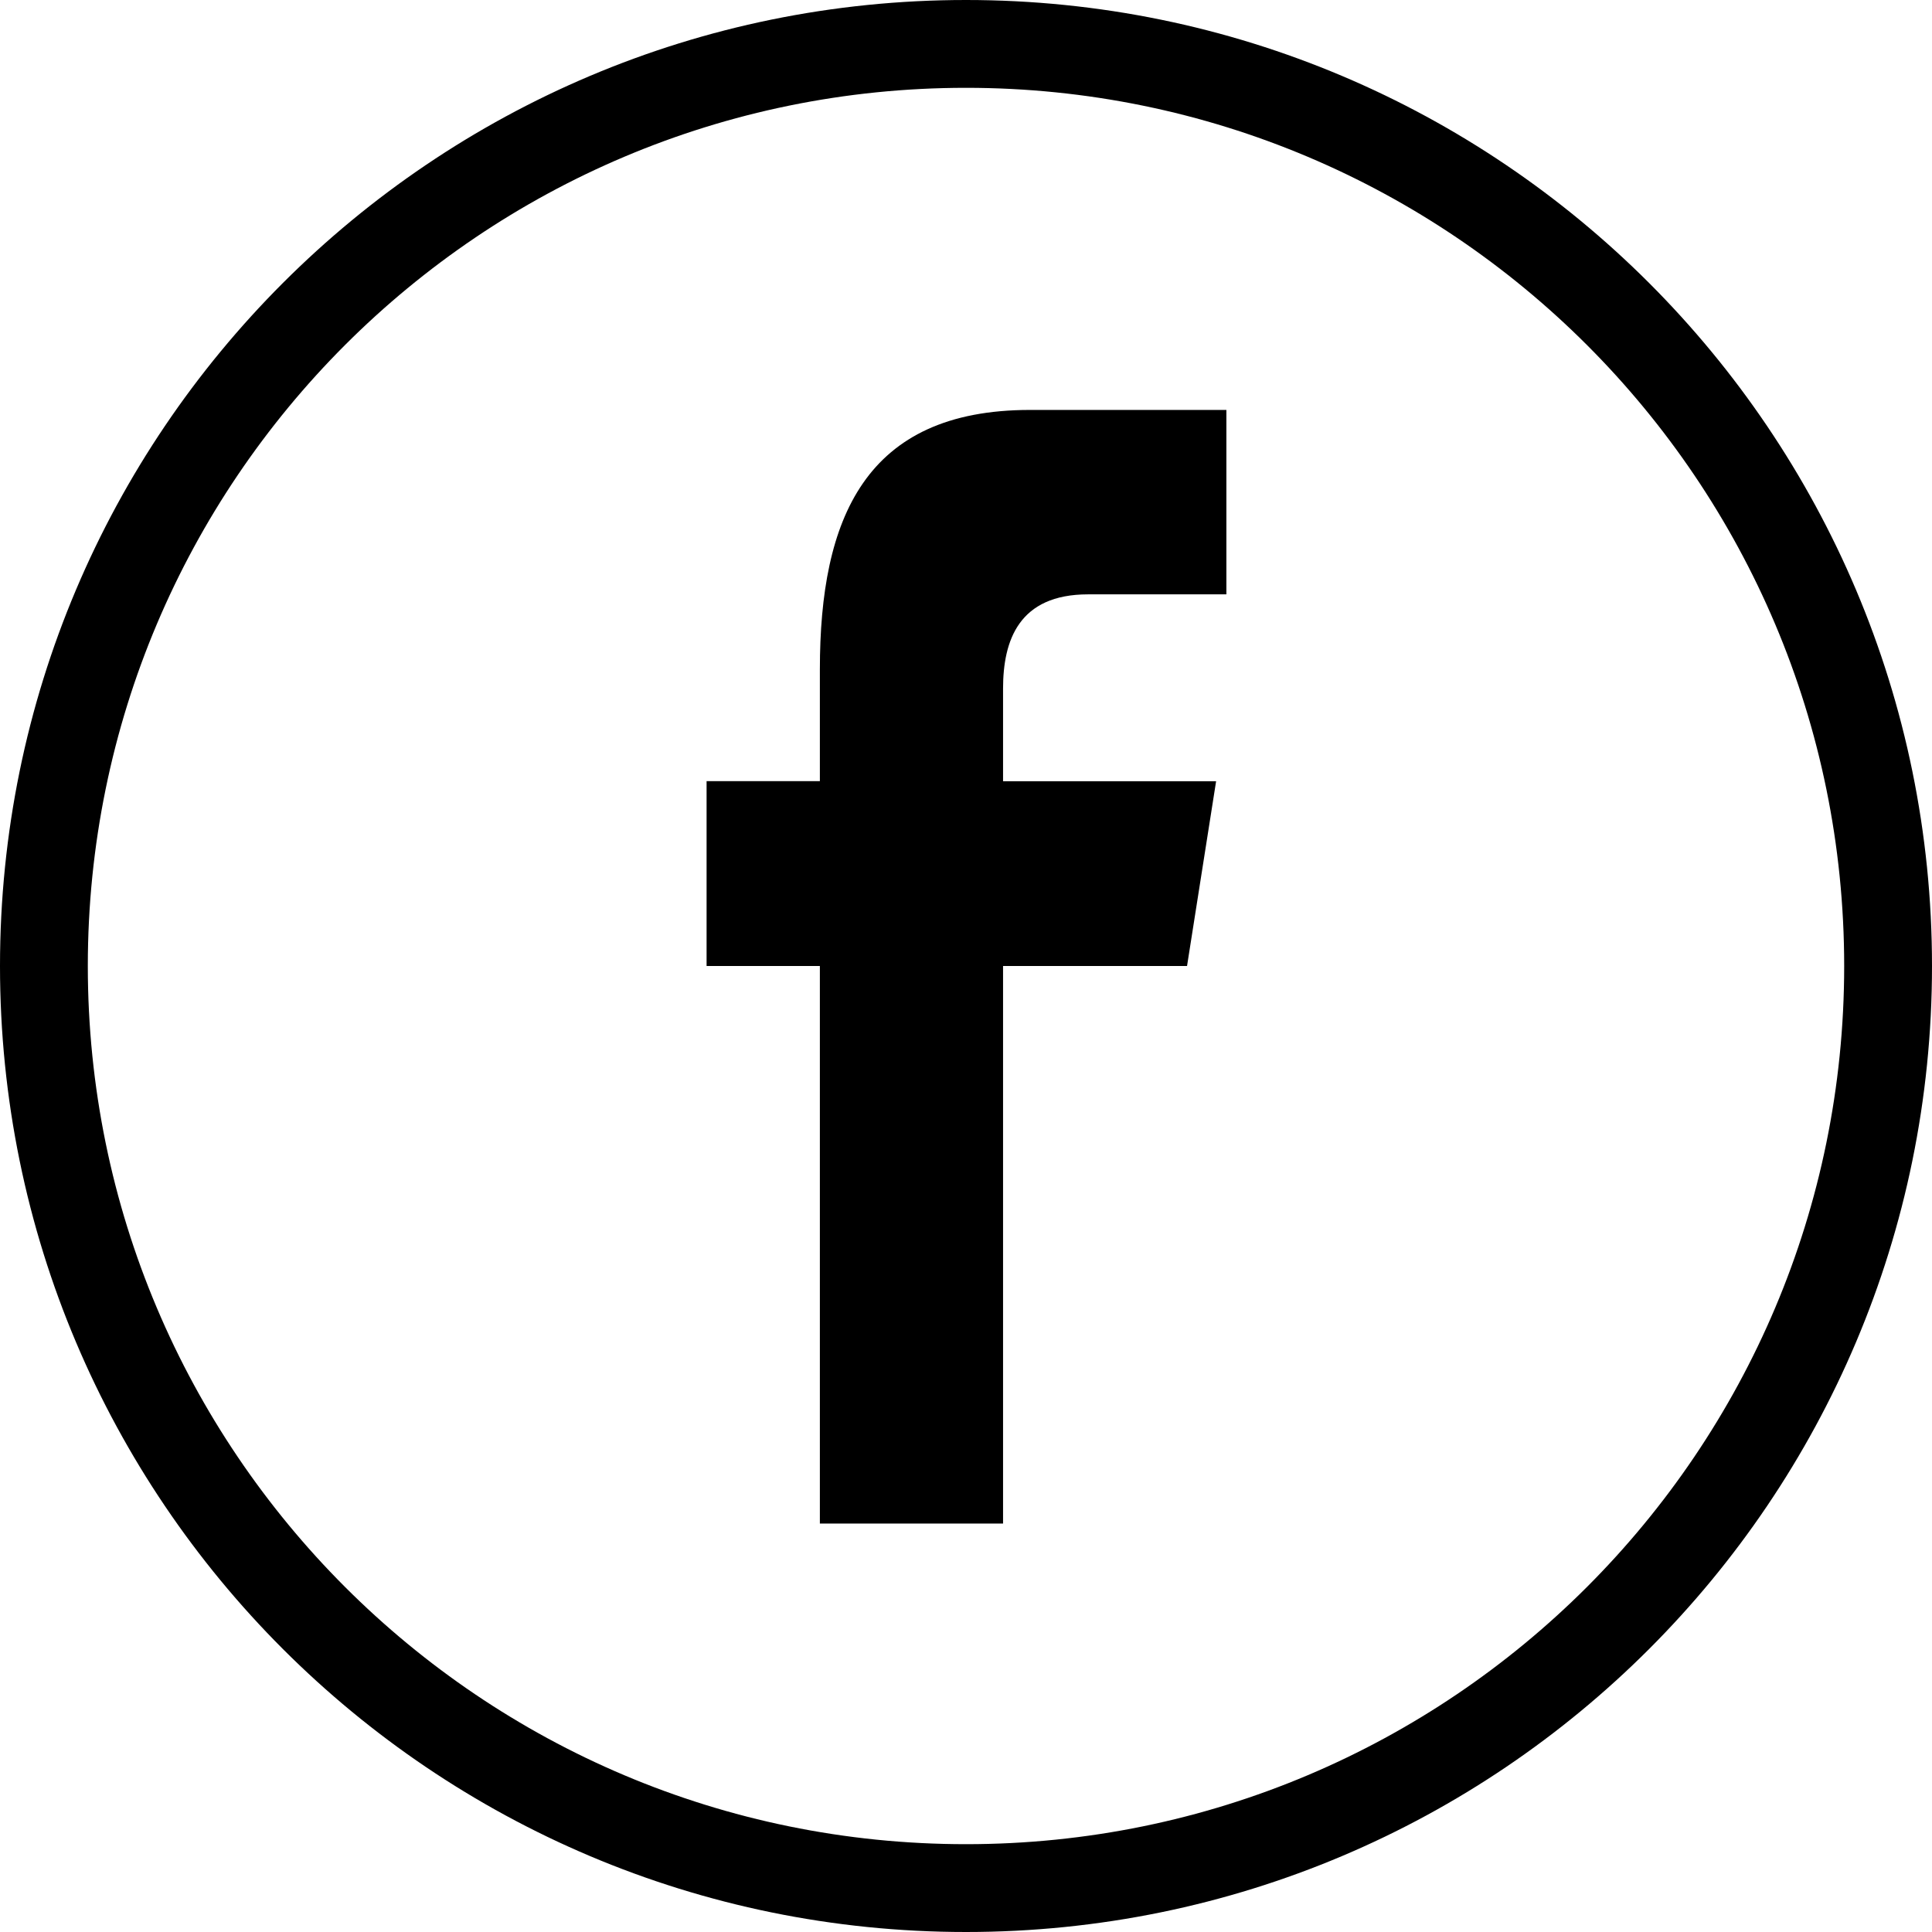
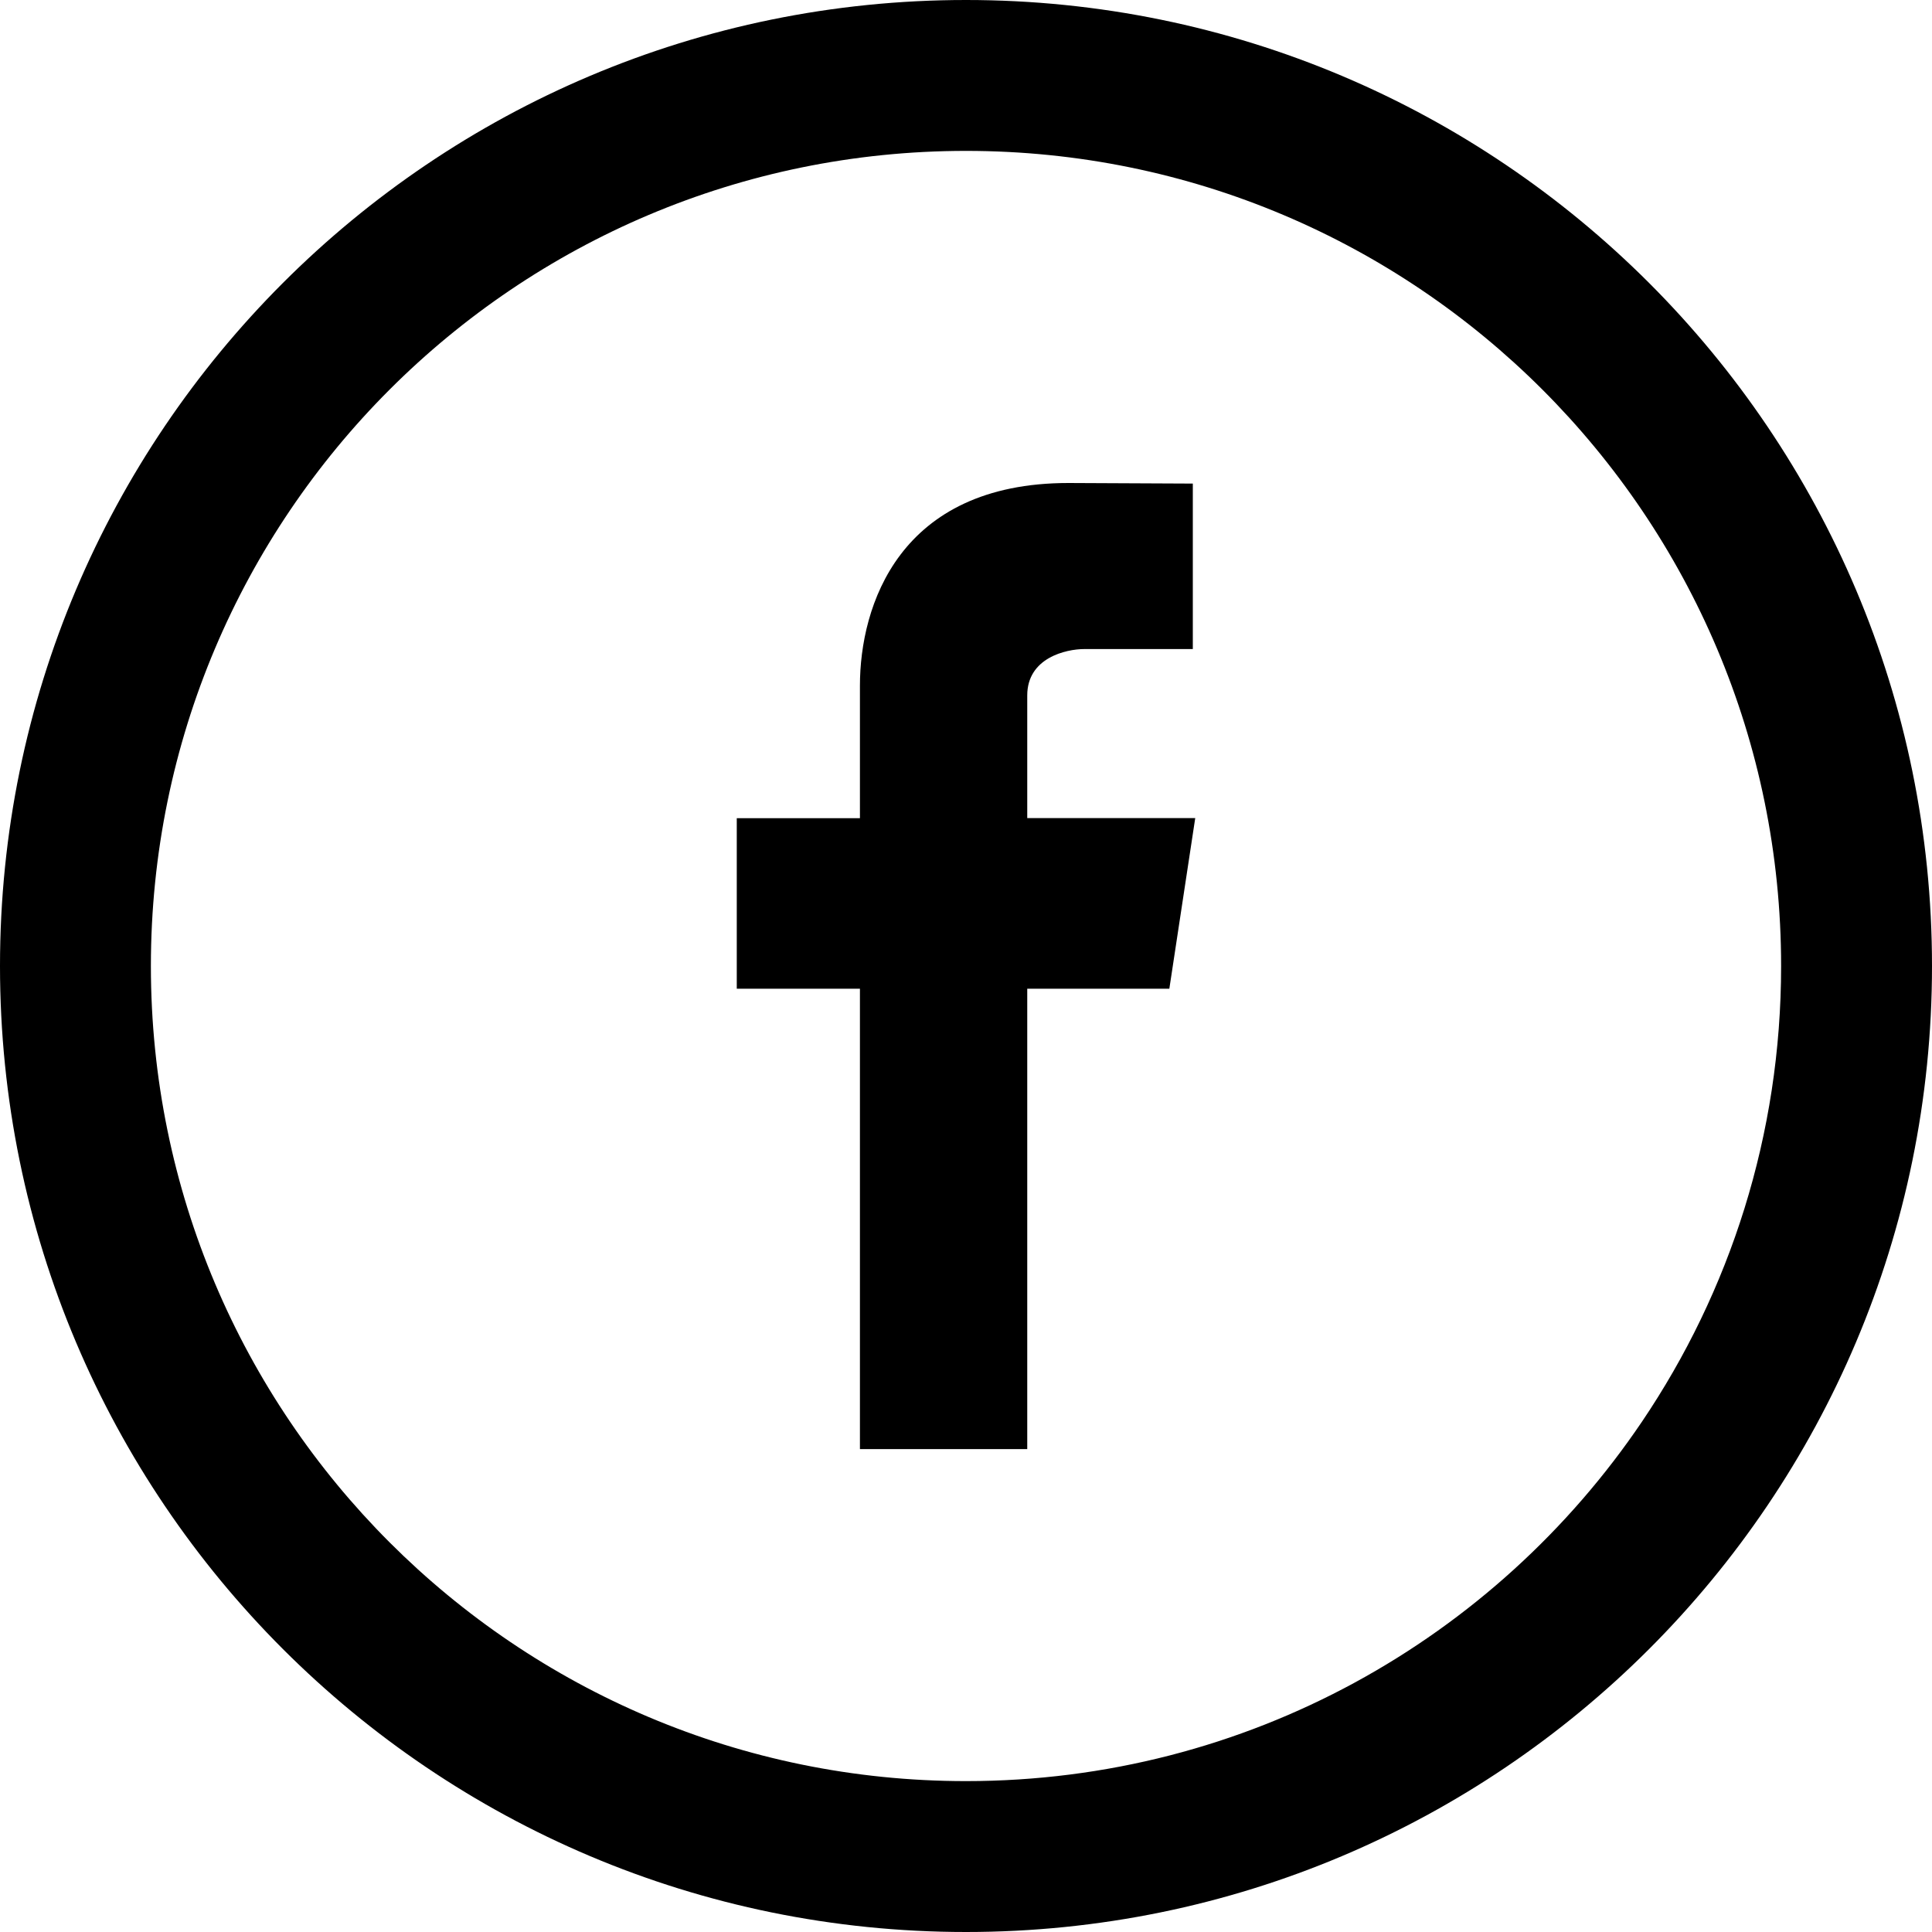
- <svg xmlns="http://www.w3.org/2000/svg" version="1.1" id="Capa_1" x="0px" y="0px" viewBox="0 0 22 22" style="enable-background:new 0 0 22 22;" xml:space="preserve">
+ <svg xmlns="http://www.w3.org/2000/svg" version="1.1" id="Capa_1" x="0px" y="0px" width="20px" height="20px" viewBox="246 246 20 20" enable-background="new 246 246 20 20" xml:space="preserve">
  <g>
-     <path style="fill-rule:evenodd;clip-rule:evenodd;" d="M22,11c0-6.075-4.925-11-11-11C4.925,0,0,4.925,0,11s4.925,11,11,11   C17.075,22,22,17.075,22,11z M1,11C1,5.477,5.477,1,11,1c5.523,0,10,4.477,10,10c0,5.523-4.477,10-10,10C5.477,21,1,16.523,1,11z" />
-     <path style="fill-rule:evenodd;clip-rule:evenodd;" d="M11.422,17.349V11h2.095l0.331-2.104h-2.426V7.841   c0-0.549,0.18-1.073,0.968-1.073h1.575v-2.1h-2.236c-1.88,0-2.393,1.238-2.393,2.954v1.273h-1.29V11h1.29v6.349H11.422z" />
+     <path d="M256,246c-5.523,0-10,4.477-10,10c0,5.523,4.477,10,10,10c5.523,0,10-4.477,10-10C266,250.477,261.523,246,256,246z    M256,264.438c-4.66,0-8.438-3.777-8.438-8.438s3.777-8.438,8.438-8.438s8.438,3.777,8.438,8.438c0,1.748-0.531,3.371-1.441,4.718   C261.48,262.962,258.912,264.438,256,264.438z" />
+     <path d="M258.373,254.469h-1.739v-1.27c0-0.39,0.402-0.48,0.591-0.48c0.187,0,1.123,0,1.123,0v-1.713L257.061,251   c-1.757,0-2.159,1.277-2.159,2.097v1.373h-1.275v1.765h1.275c0,2.267,0,4.766,0,4.766h1.732c0,0,0-2.525,0-4.766h1.471   L258.373,254.469z" />
  </g>
-   <g>
- </g>
-   <g>
- </g>
-   <g>
- </g>
-   <g>
- </g>
-   <g>
- </g>
-   <g>
- </g>
-   <g>
- </g>
-   <g>
- </g>
-   <g>
- </g>
-   <g>
- </g>
-   <g>
- </g>
-   <g>
- </g>
-   <g>
- </g>
-   <g>
- </g>
-   <g>
- </g>
</svg>
